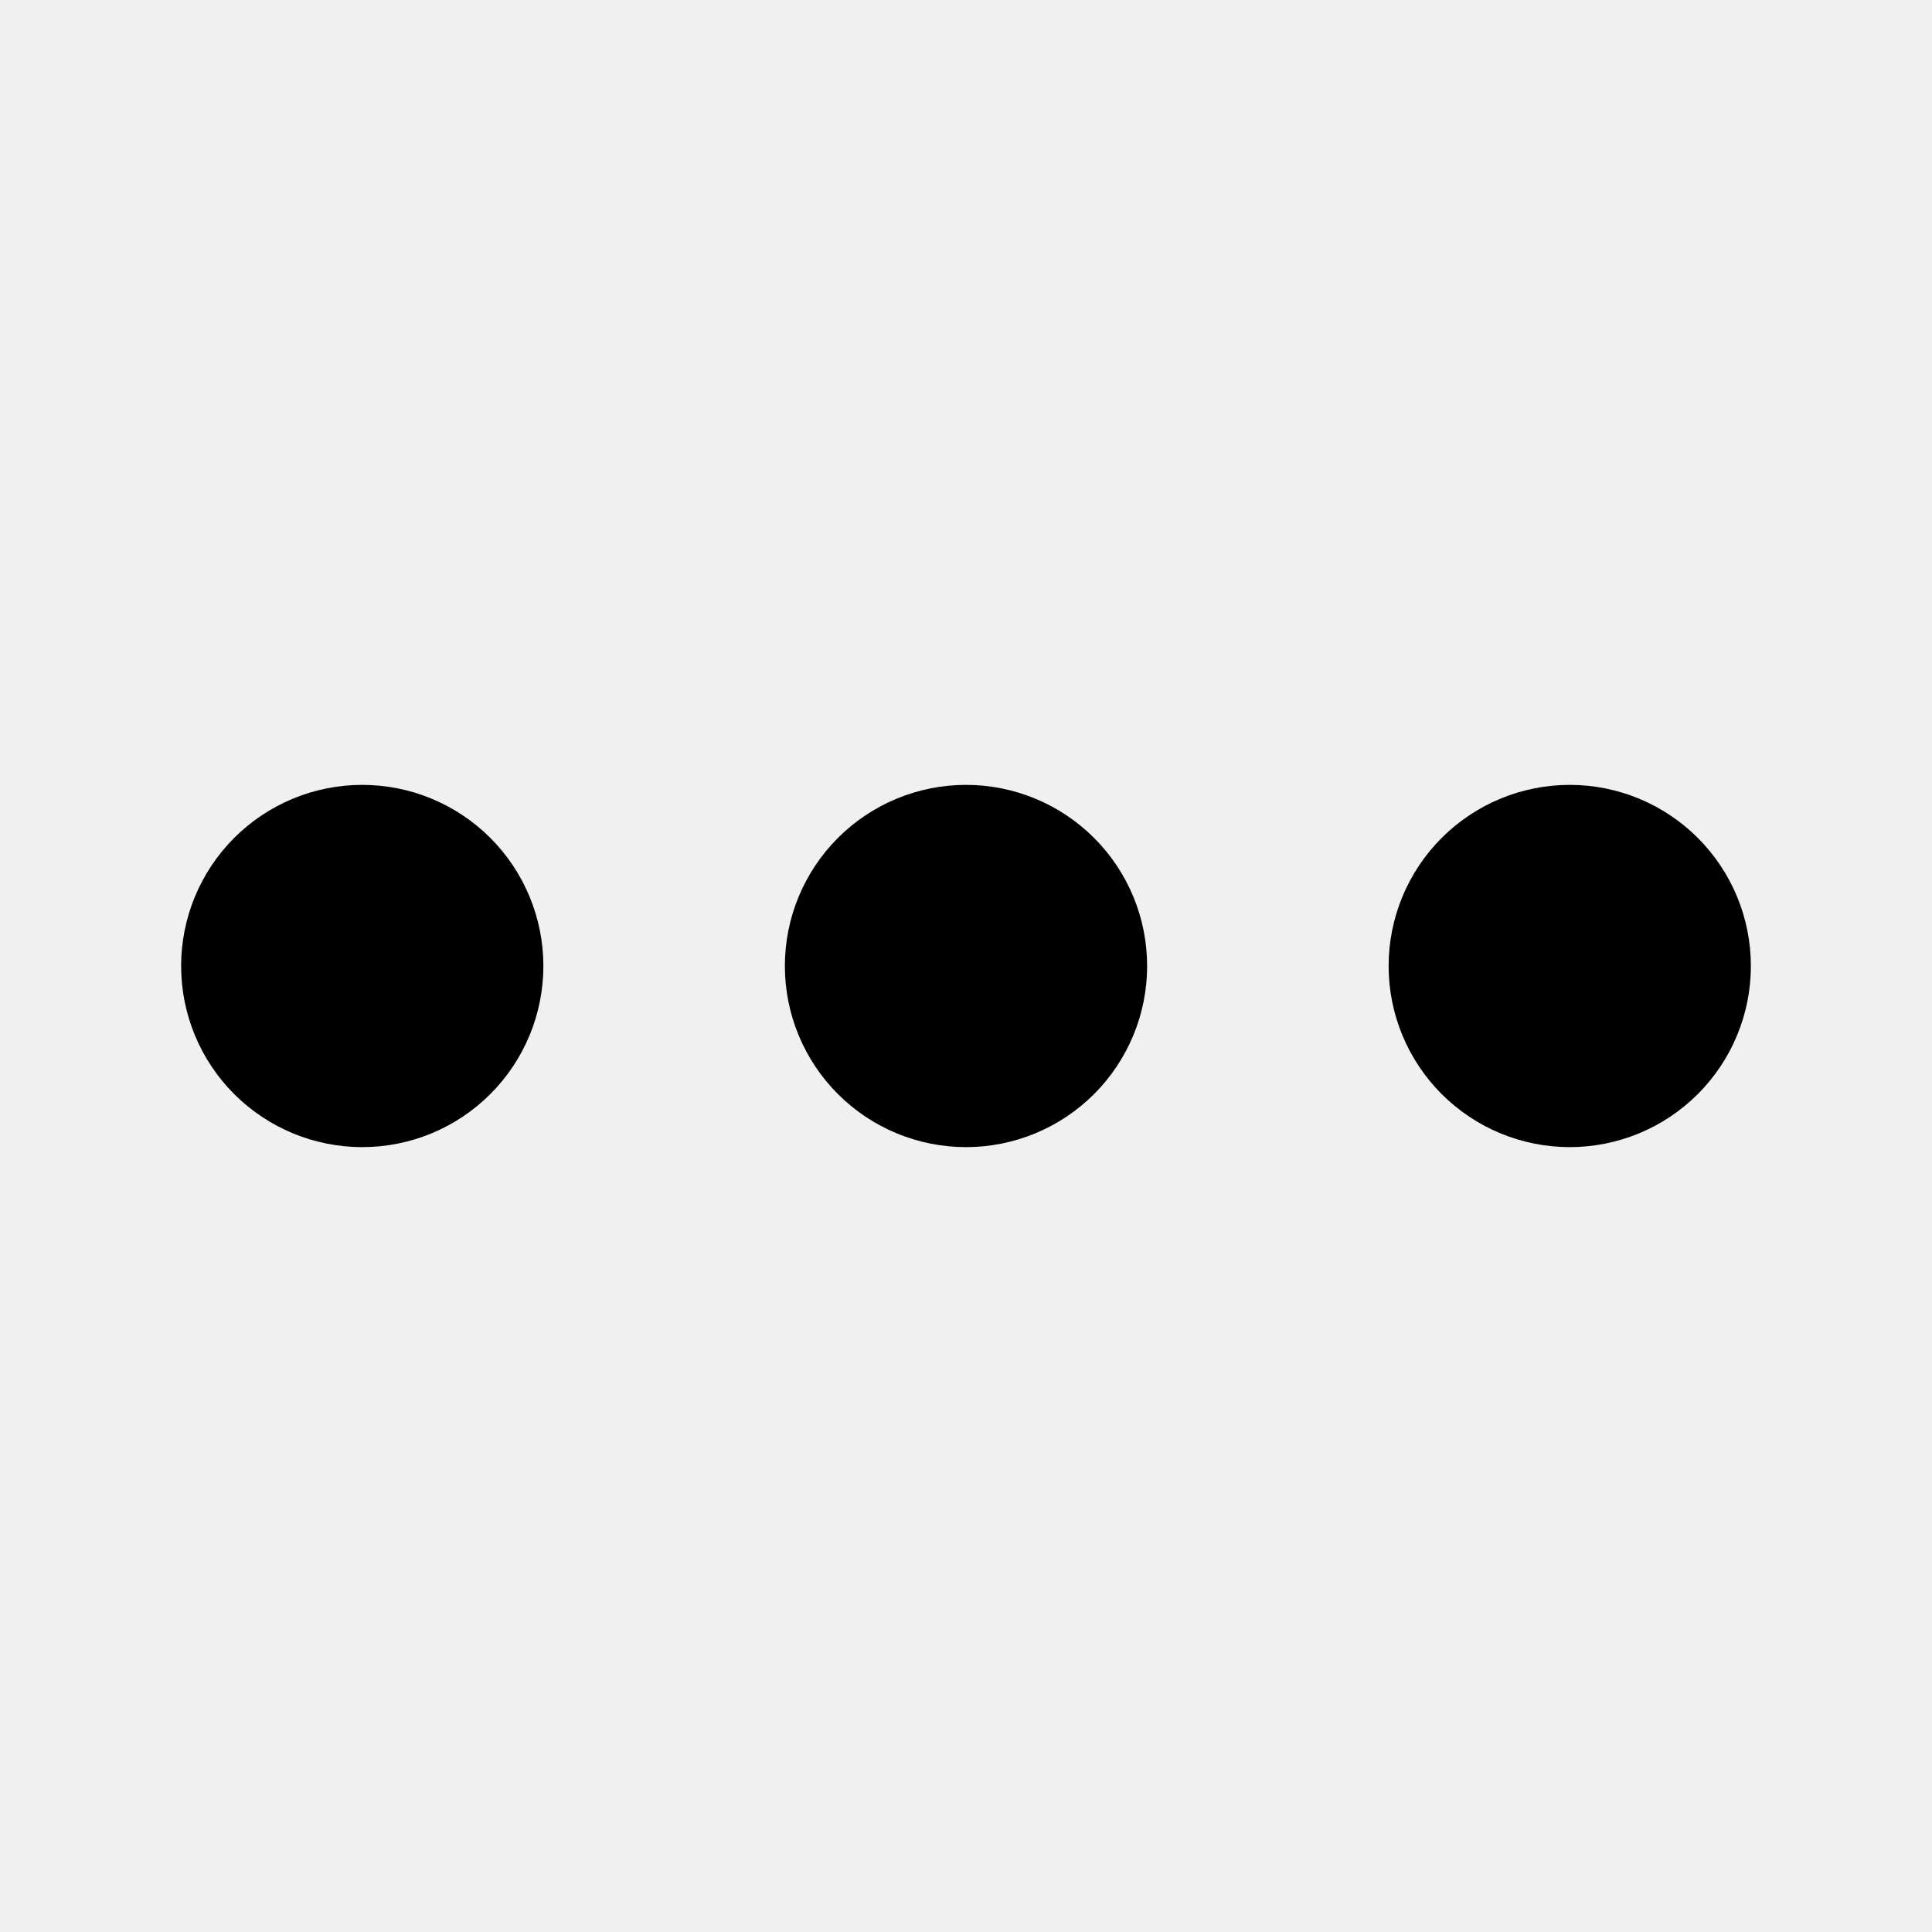
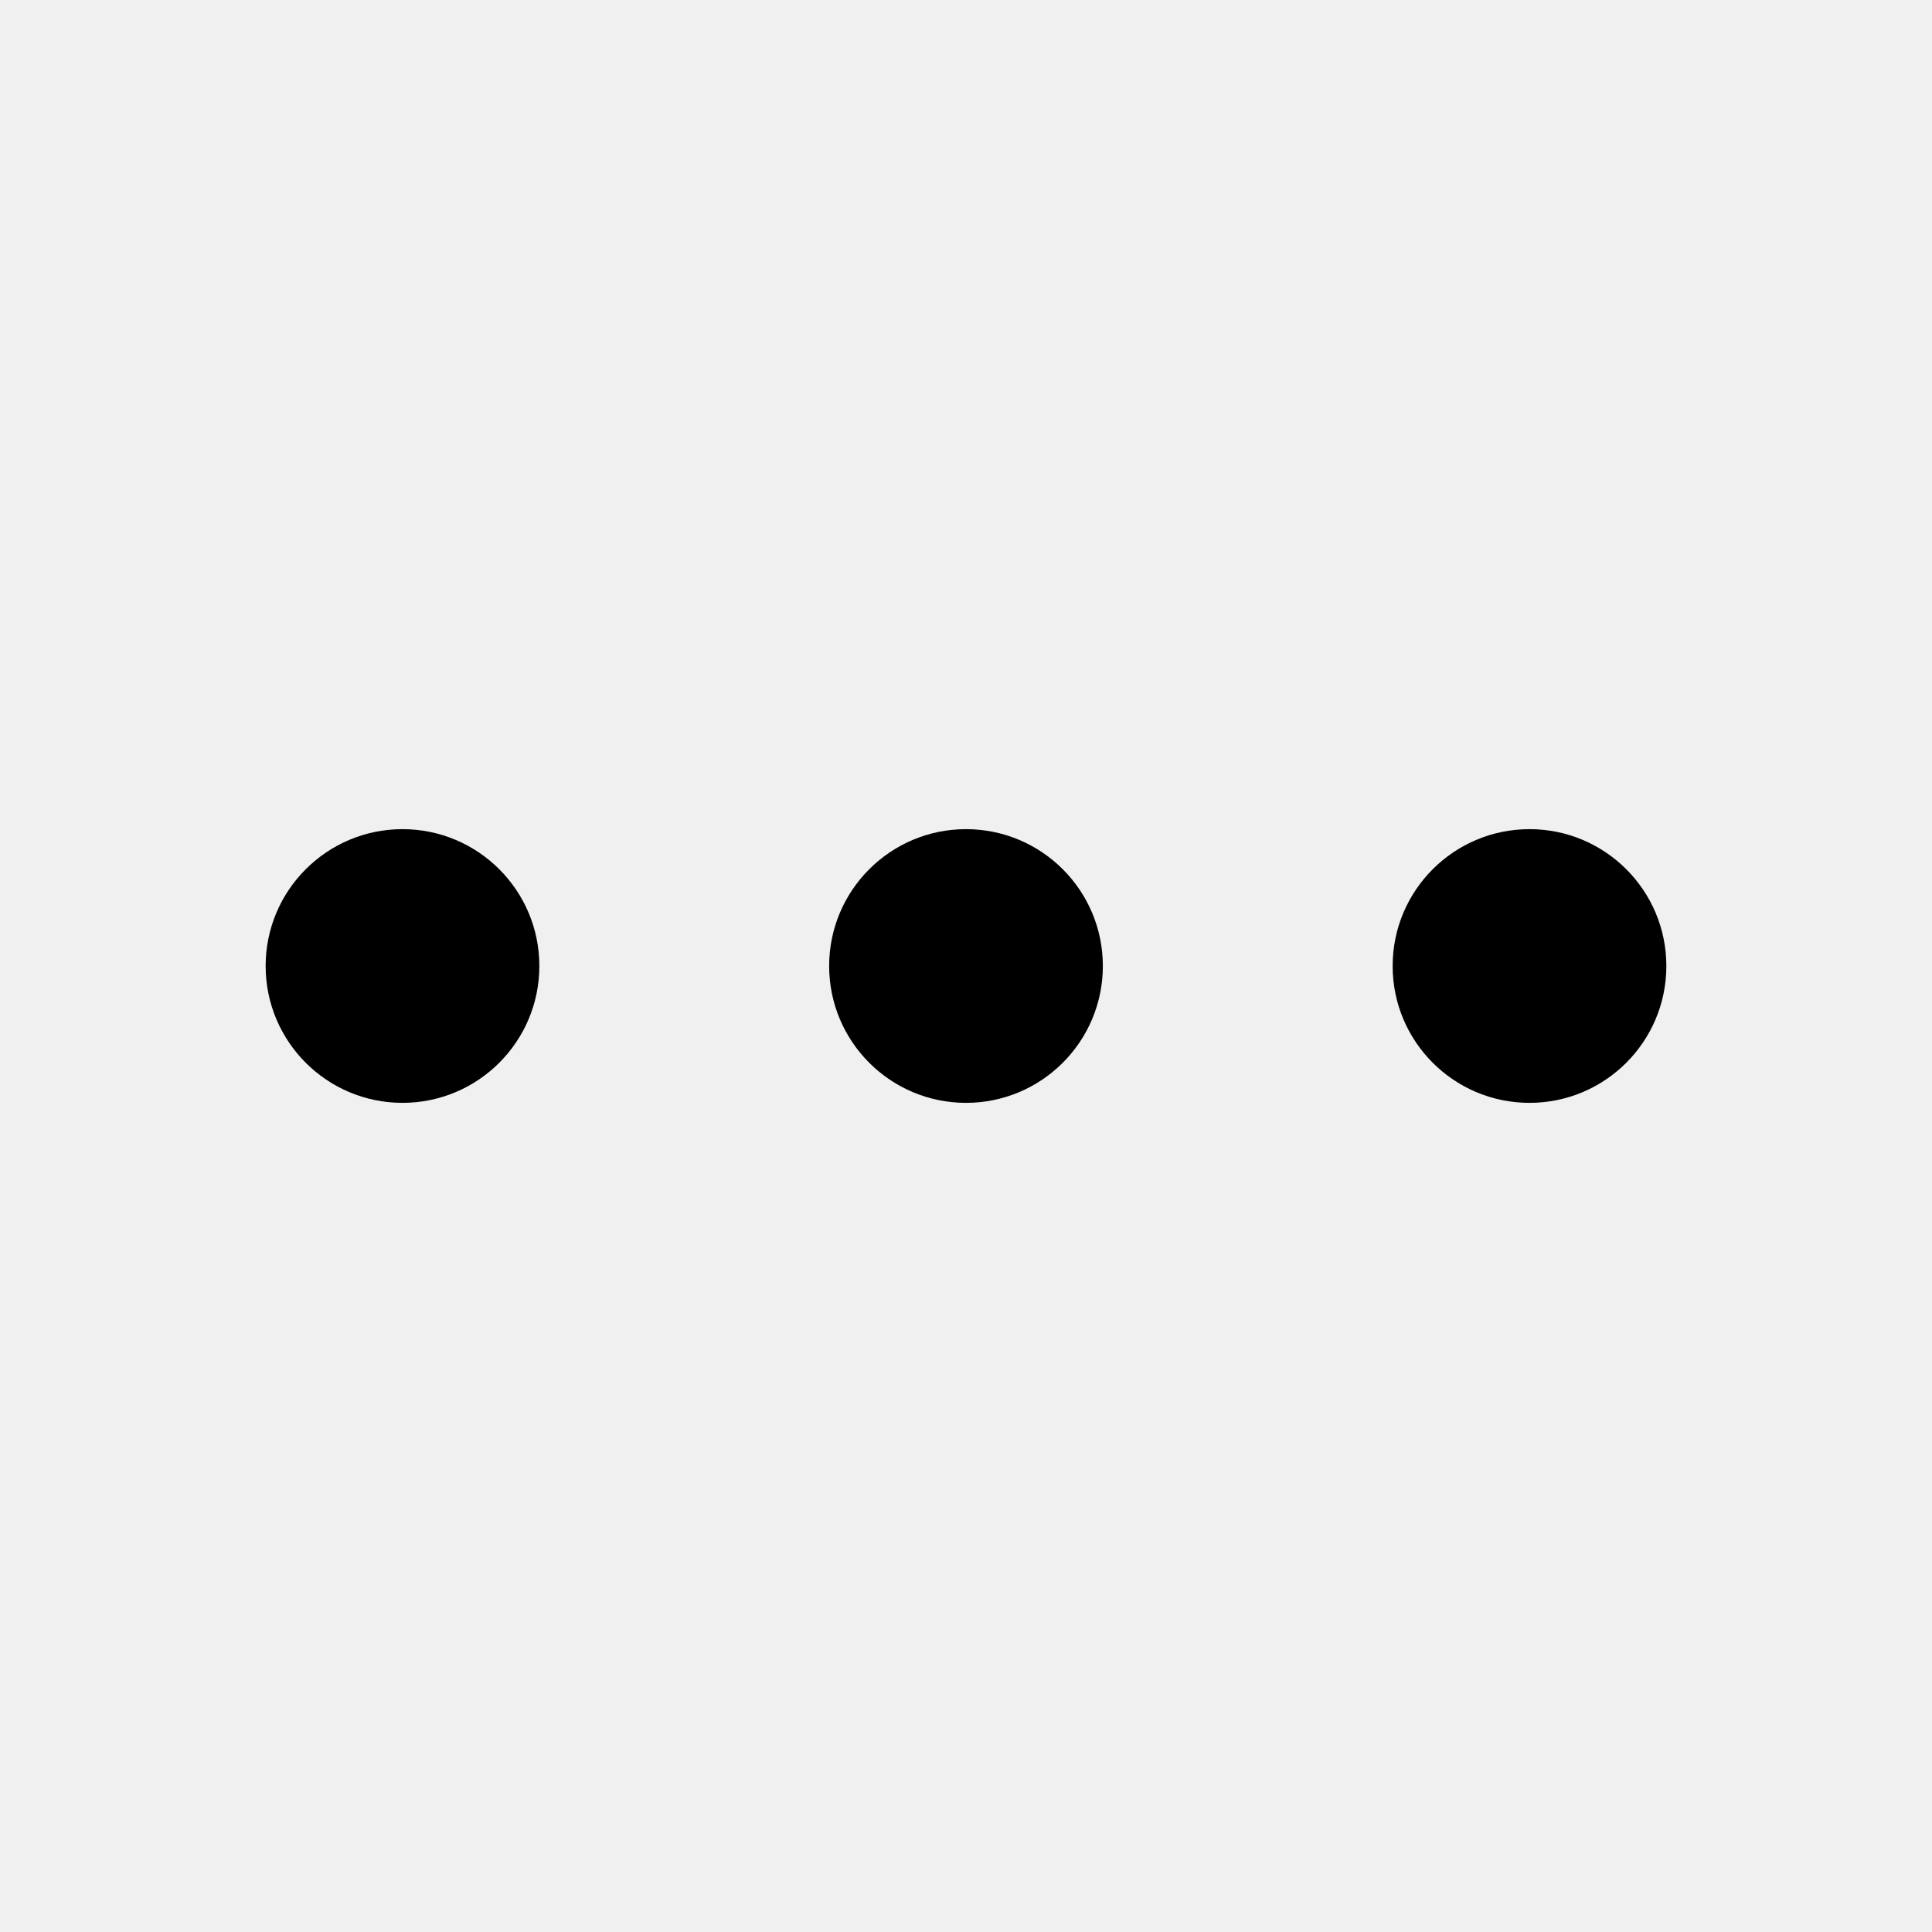
<svg xmlns="http://www.w3.org/2000/svg" width="24" height="24" viewBox="0 0 24 24" fill="none">
-   <g clip-path="url(#clip0_798_6939)">
-     <path d="M4.5 14.25C3.903 14.25 3.331 14.013 2.909 13.591C2.487 13.169 2.25 12.597 2.25 12C2.25 11.403 2.487 10.831 2.909 10.409C3.331 9.987 3.903 9.75 4.5 9.75C5.097 9.75 5.669 9.987 6.091 10.409C6.513 10.831 6.75 11.403 6.75 12C6.75 12.597 6.513 13.169 6.091 13.591C5.669 14.013 5.097 14.25 4.5 14.25ZM12 14.25C11.403 14.25 10.831 14.013 10.409 13.591C9.987 13.169 9.75 12.597 9.75 12C9.75 11.403 9.987 10.831 10.409 10.409C10.831 9.987 11.403 9.75 12 9.75C12.597 9.75 13.169 9.987 13.591 10.409C14.013 10.831 14.25 11.403 14.25 12C14.25 12.597 14.013 13.169 13.591 13.591C13.169 14.013 12.597 14.25 12 14.25ZM19.5 14.25C18.903 14.25 18.331 14.013 17.909 13.591C17.487 13.169 17.25 12.597 17.25 12C17.25 11.403 17.487 10.831 17.909 10.409C18.331 9.987 18.903 9.75 19.5 9.75C20.097 9.75 20.669 9.987 21.091 10.409C21.513 10.831 21.75 11.403 21.75 12C21.75 12.597 21.513 13.169 21.091 13.591C20.669 14.013 20.097 14.25 19.5 14.25Z" fill="black" />
-   </g>
-   <defs>
-     <clipPath id="clip0_798_6939">
-       <rect width="24" height="24" fill="white" />
-     </clipPath>
-   </defs>
+   <circle cx="5" cy="12" r="1.7" fill="currentColor" />
+   <circle cx="12" cy="12" r="1.7" fill="currentColor" />
+   <circle cx="19" cy="12" r="1.7" fill="currentColor" />
</svg>
